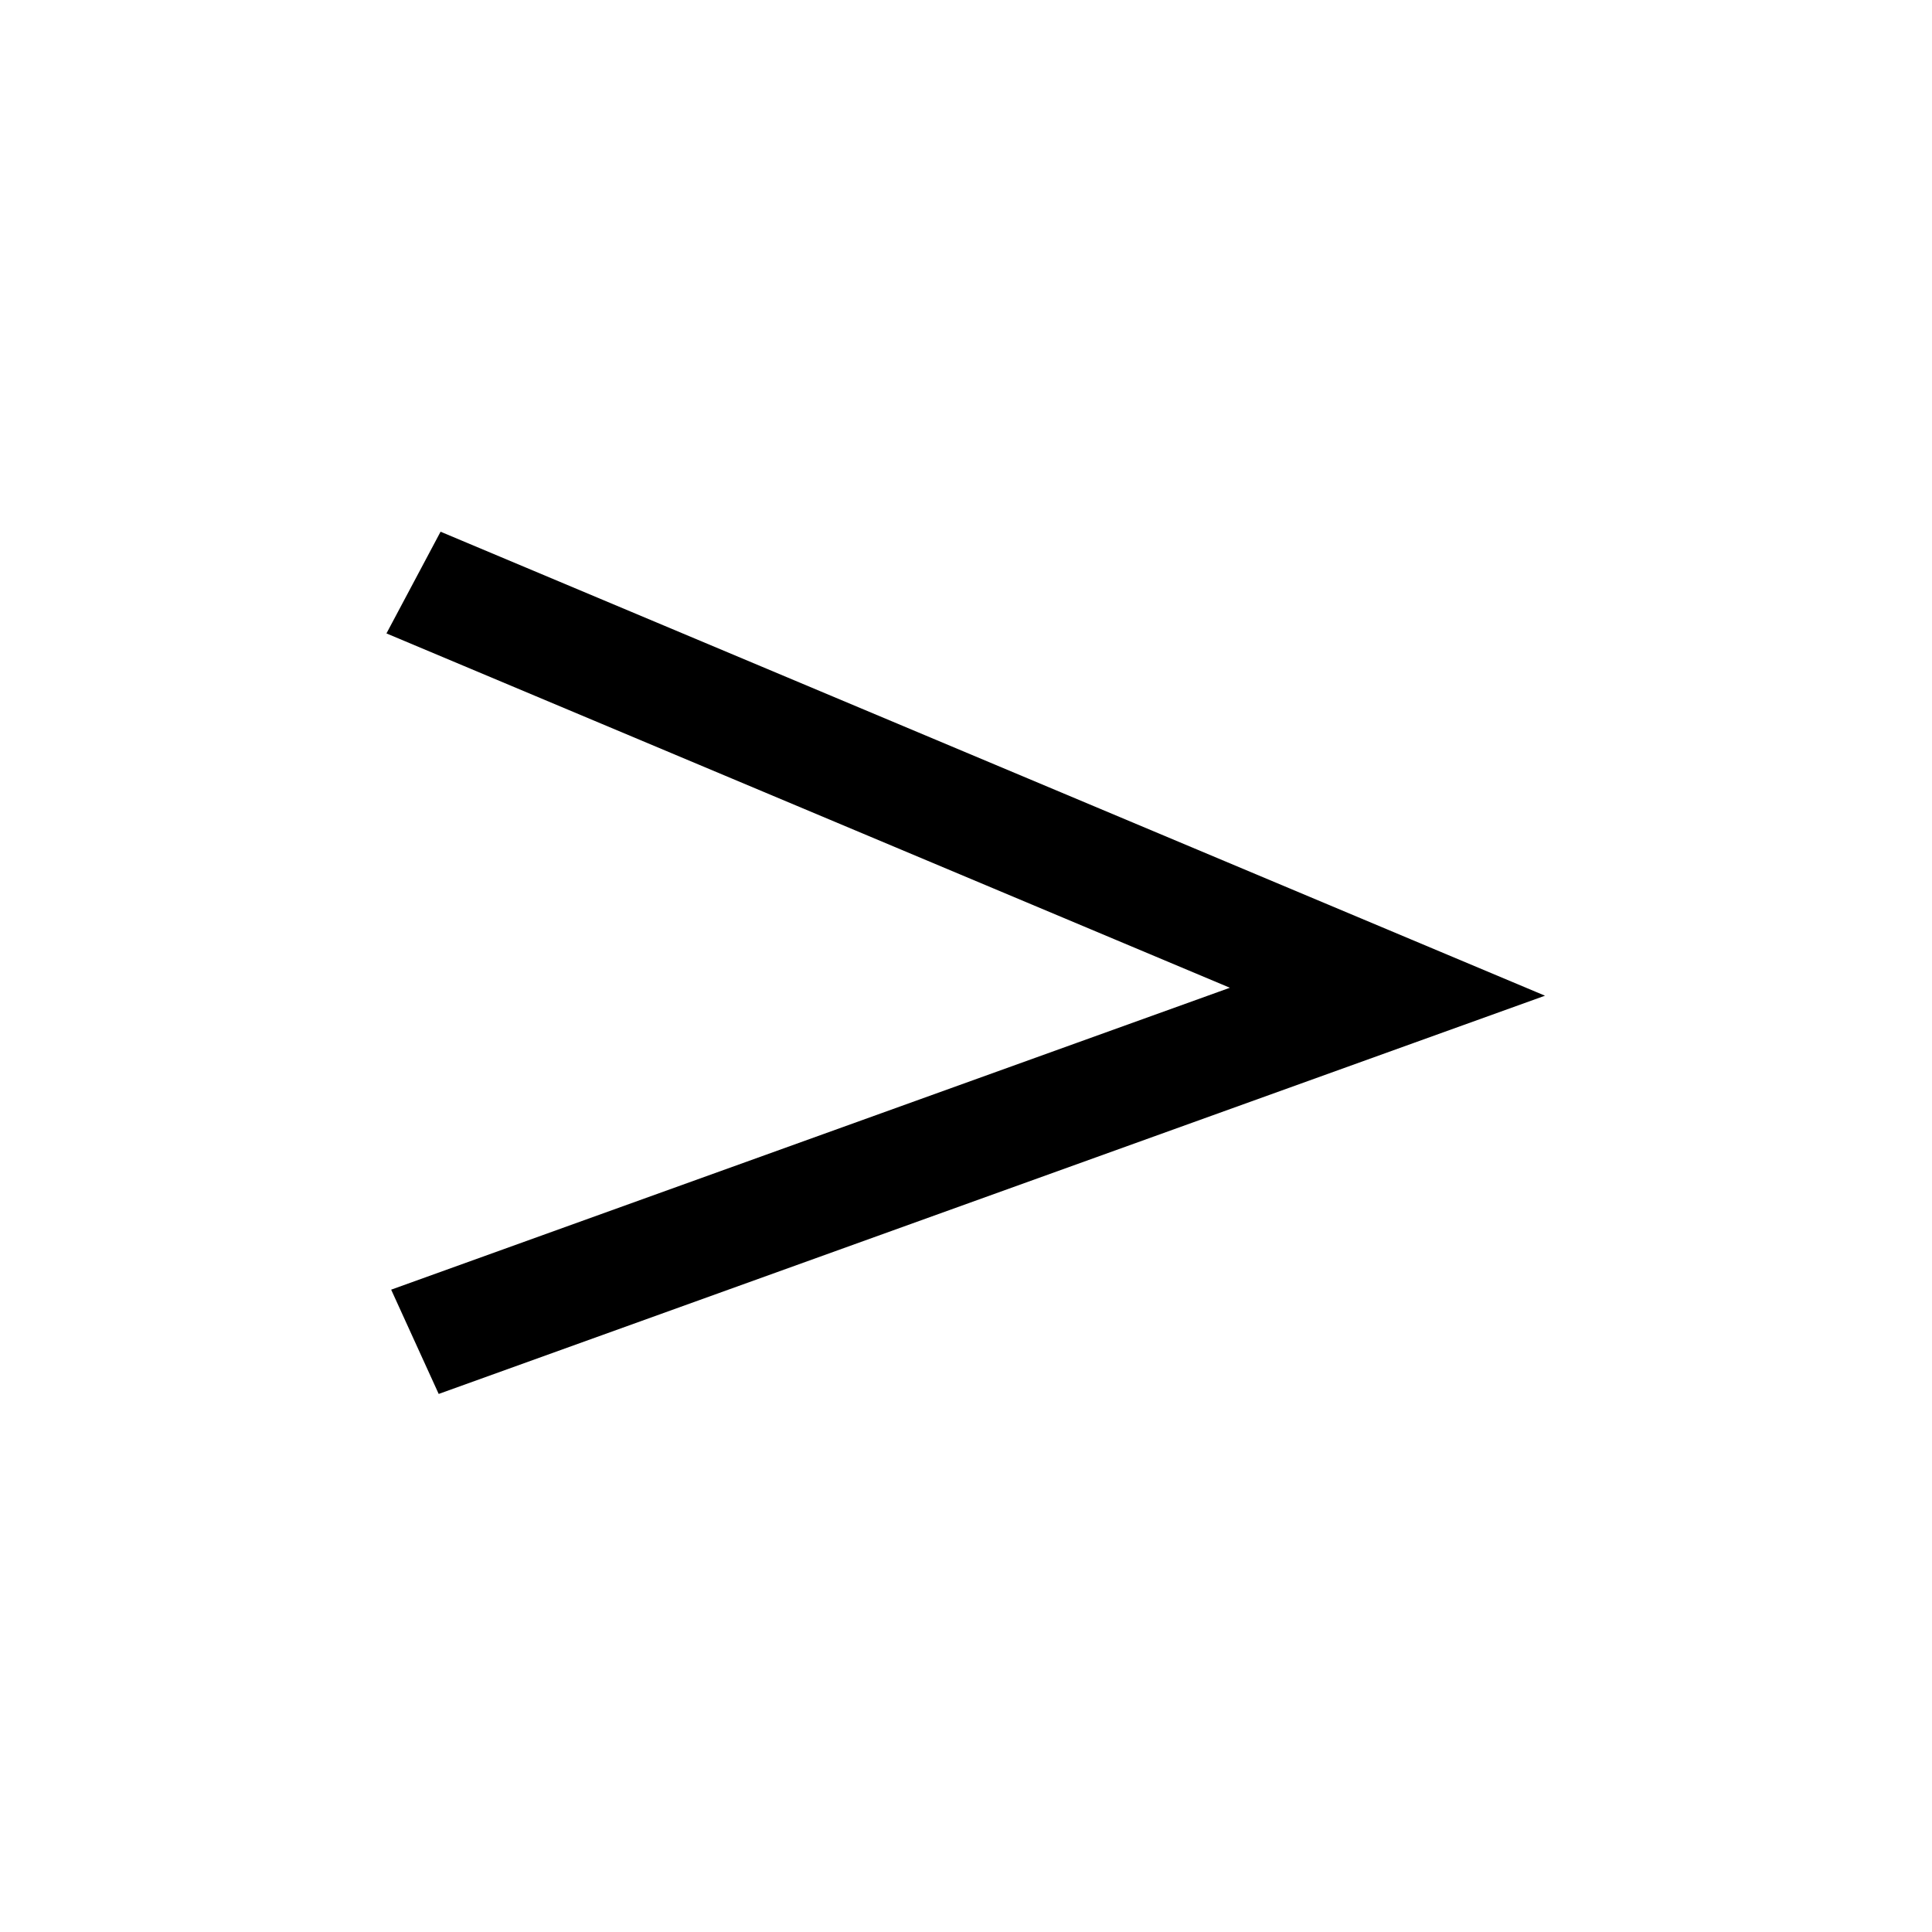
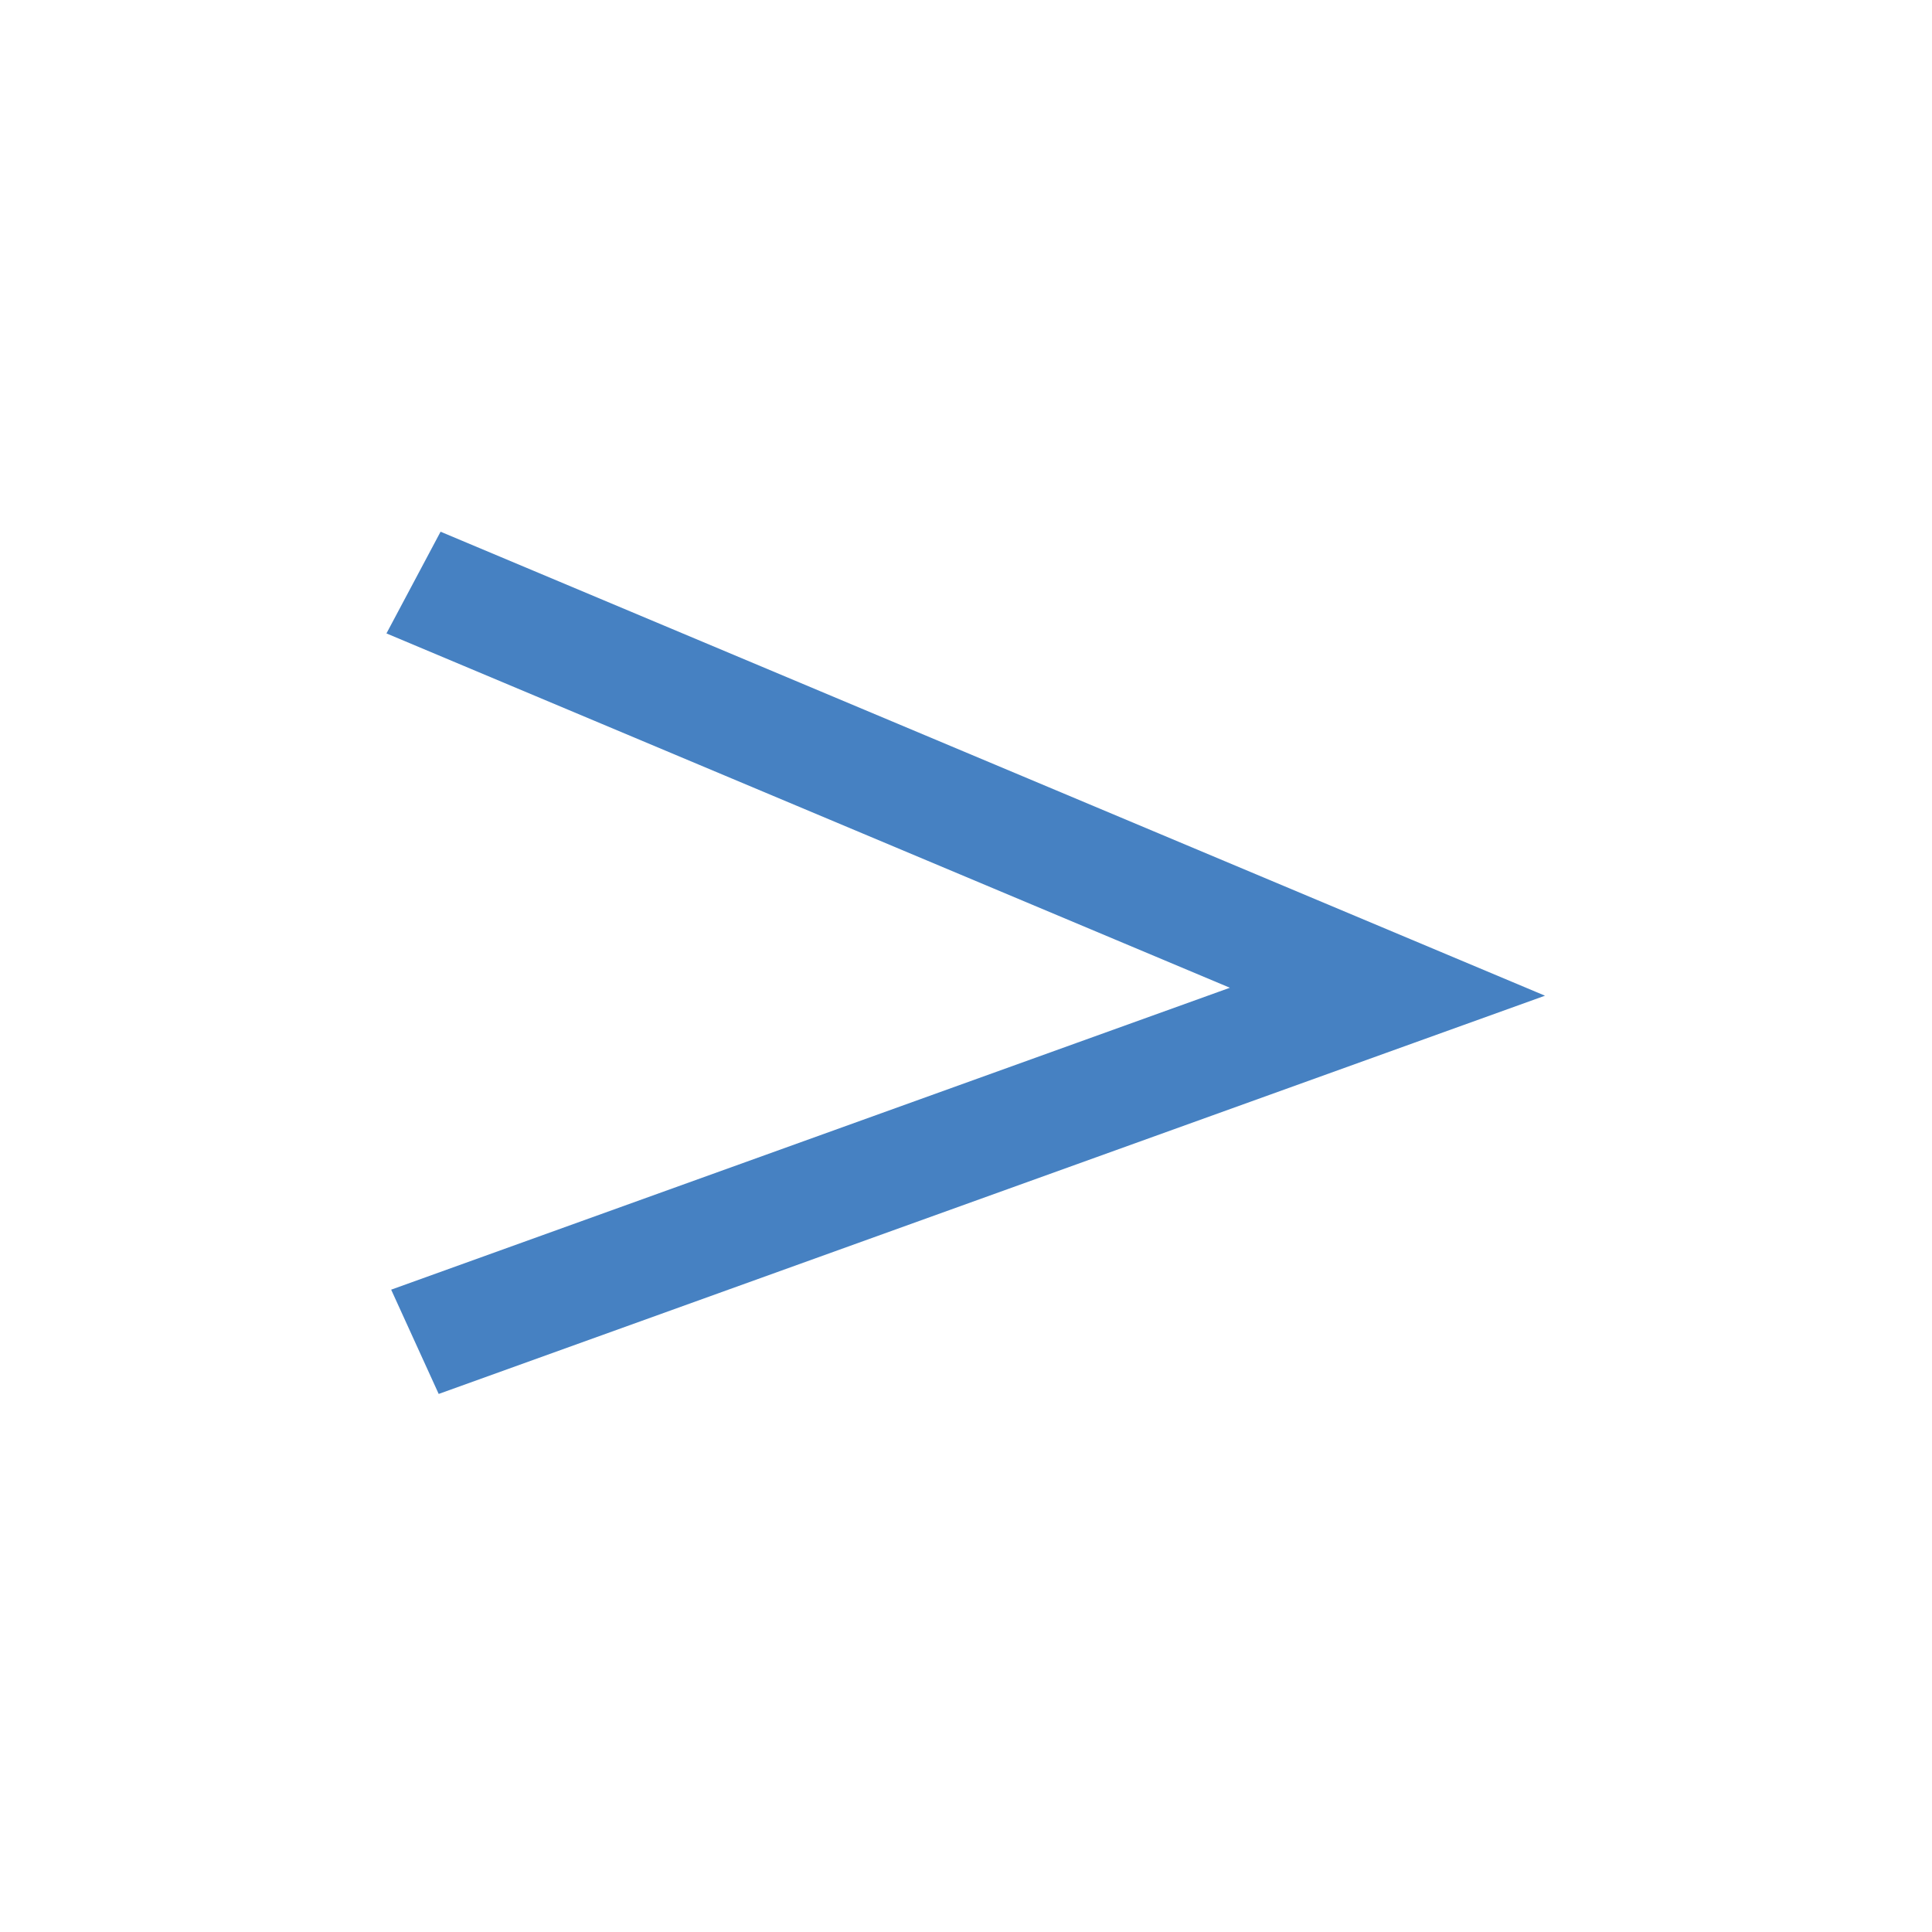
<svg xmlns="http://www.w3.org/2000/svg" width="2mm" height="2mm" viewBox="0 0 2 2">
-   <path fill="none" stroke="#000" stroke-width=".179" d="m13.869 13.284-1.375.557 1.377.651" transform="matrix(-.73217 0 0 -.65063 10.584 10.032)" />
+   <path fill="none" stroke="#000" stroke-width=".179" d="m13.869 13.284-1.375.557 1.377.651" style="stroke:#4681c2;stroke-opacity:1" transform="matrix(-.73217 0 0 -.65063 10.584 10.032)" />
</svg>
